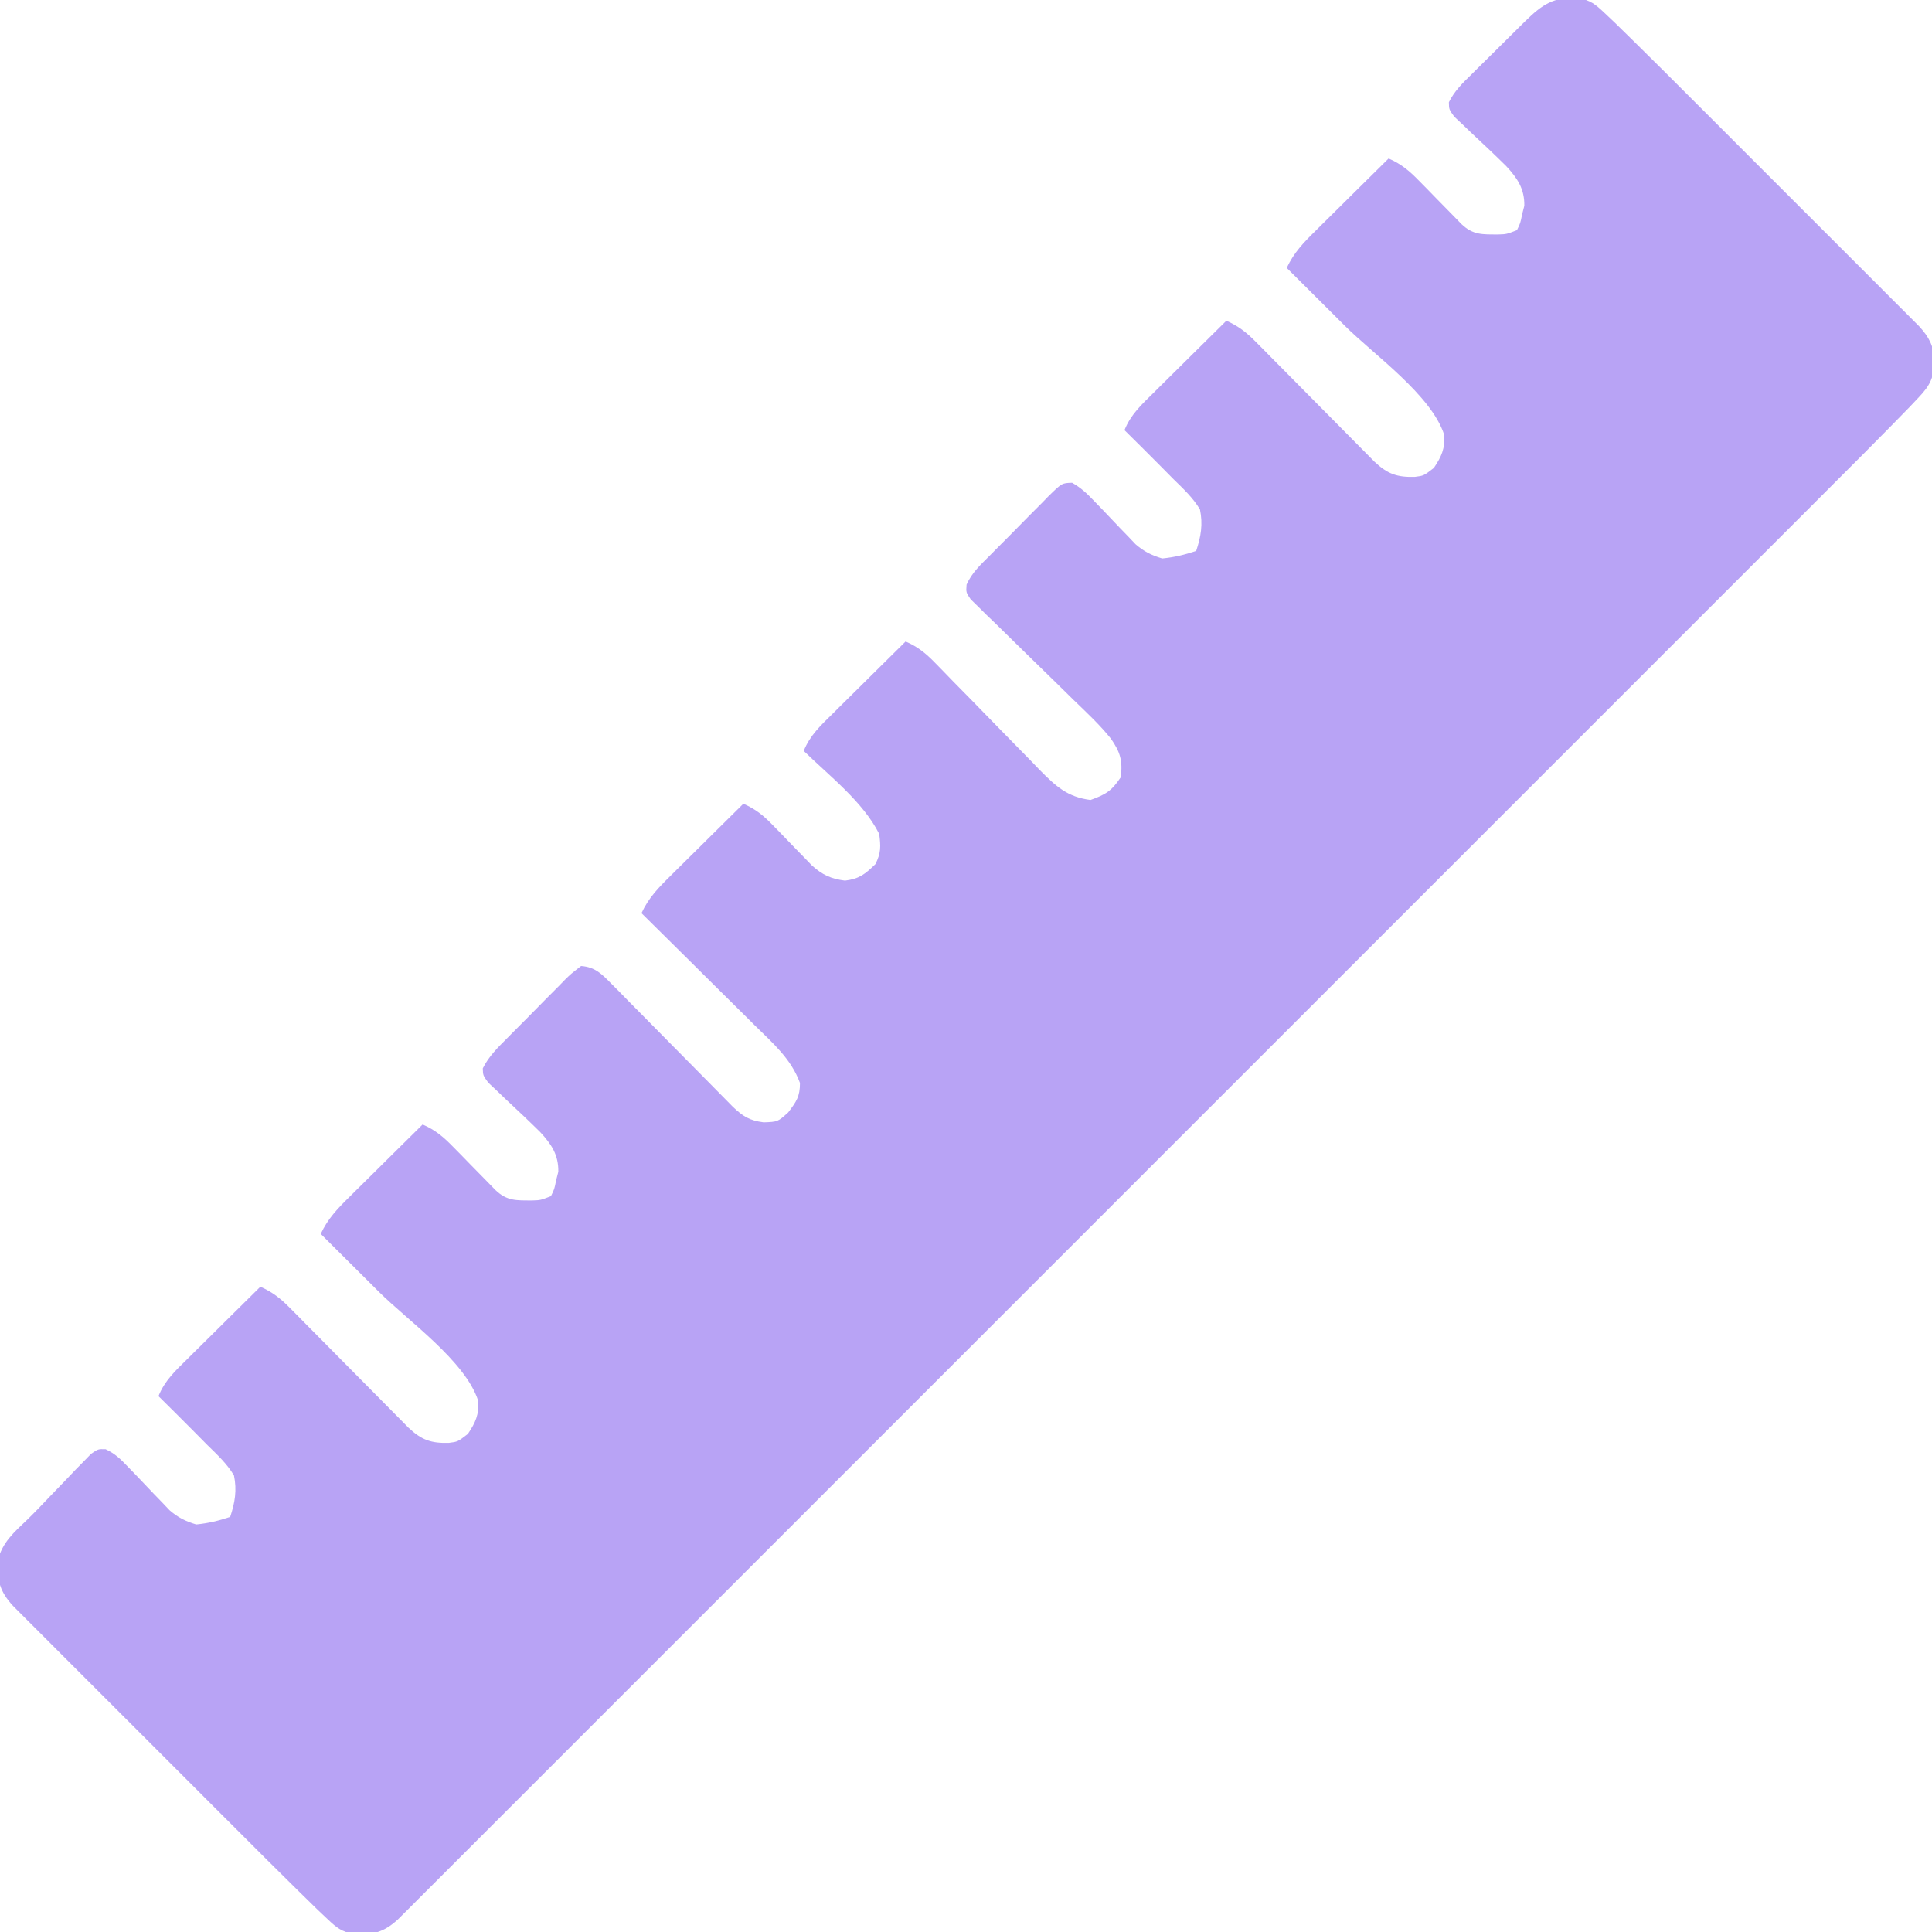
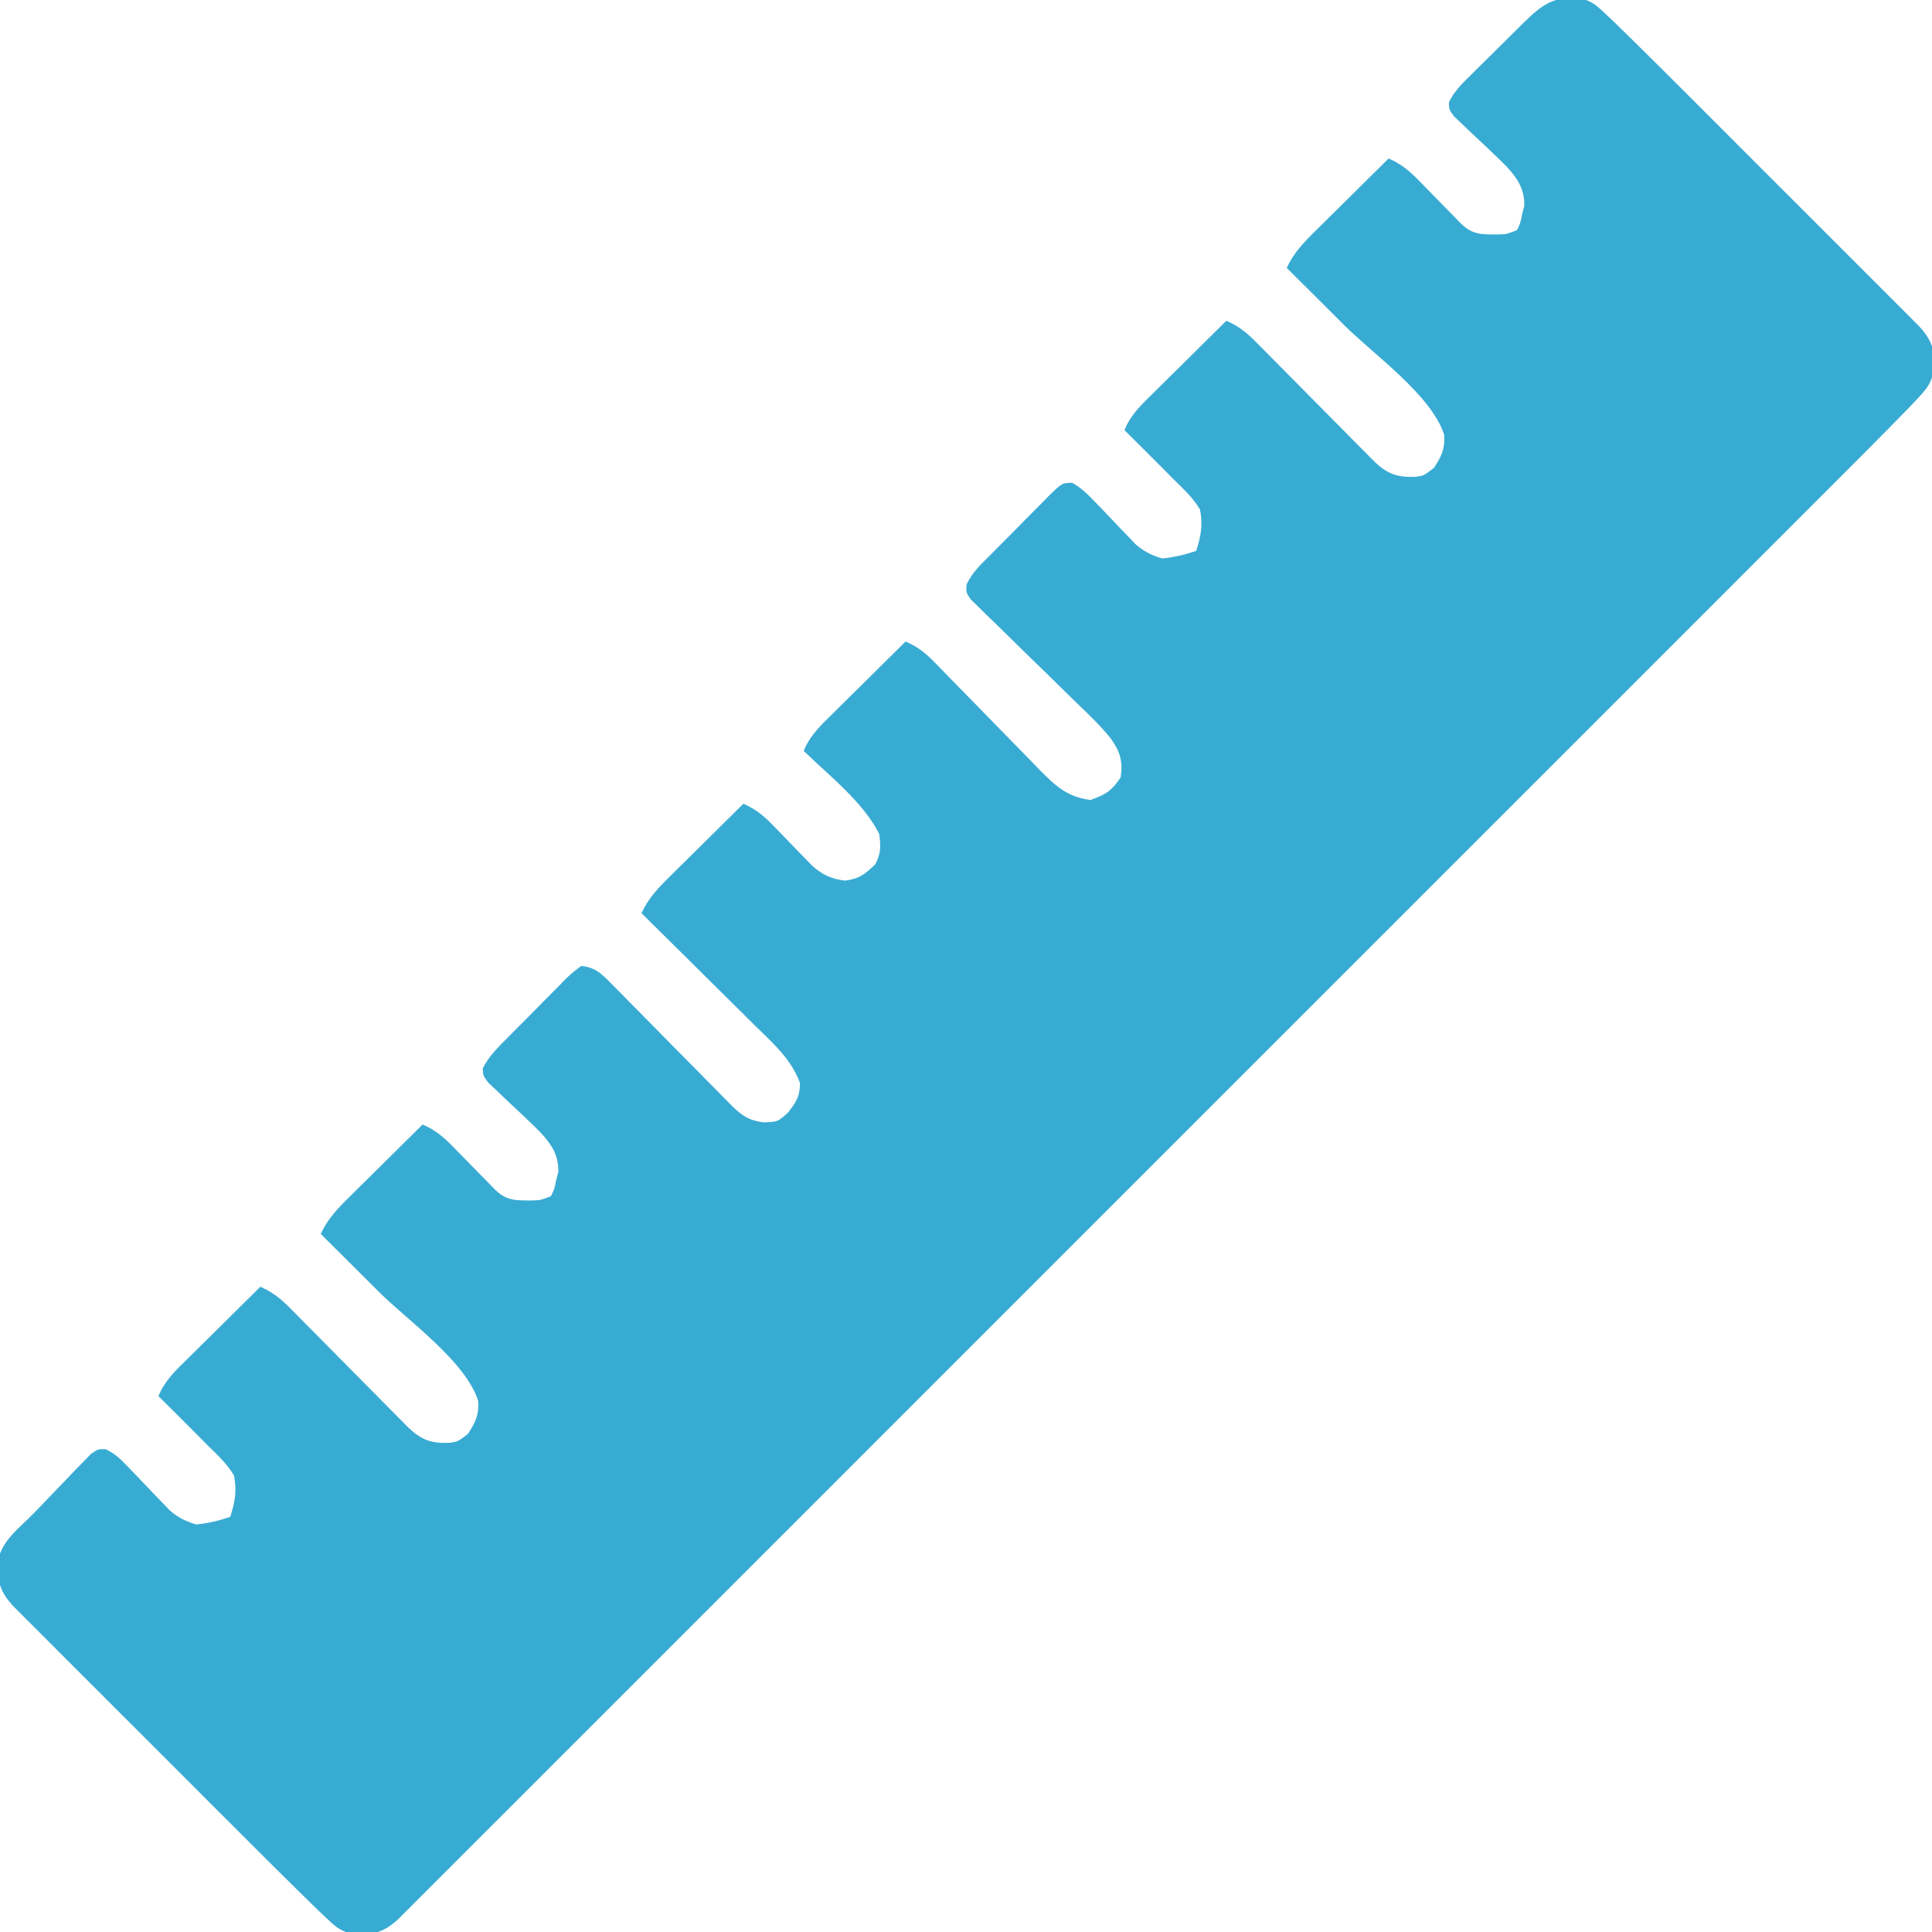
<svg xmlns="http://www.w3.org/2000/svg" version="1.1" width="512" height="512">
-   <path d="M0 0 C3.362 0.675 4.558 1.637 7.032 3.983 C7.903 4.805 8.774 5.627 9.671 6.475 C10.726 7.504 11.779 8.535 12.829 9.568 C13.451 10.177 14.072 10.785 14.713 11.412 C20.183 16.78 25.601 22.2 31.017 27.623 C32.769 29.374 34.521 31.125 36.273 32.876 C39.926 36.527 43.577 40.18 47.226 43.835 C51.908 48.522 56.595 53.205 61.282 57.887 C64.892 61.493 68.5 65.102 72.107 68.712 C73.835 70.44 75.563 72.168 77.293 73.896 C79.701 76.301 82.105 78.709 84.509 81.118 C85.225 81.832 85.941 82.546 86.678 83.281 C87.331 83.937 87.984 84.593 88.657 85.269 C89.509 86.121 89.509 86.121 90.377 86.99 C93.1 89.949 94.231 92.18 94.517 96.131 C94.323 100.624 93.381 102.64 90.299 105.887 C89.475 106.76 88.651 107.632 87.802 108.531 C86.813 109.546 85.822 110.558 84.829 111.568 C84.278 112.132 83.728 112.696 83.16 113.277 C78.349 118.188 73.485 123.047 68.62 127.905 C66.968 129.558 65.317 131.211 63.665 132.864 C59.145 137.389 54.621 141.911 50.096 146.432 C45.713 150.813 41.333 155.196 36.952 159.579 C27.445 169.091 17.936 178.6 8.425 188.108 C0.106 196.424 -8.211 204.742 -16.528 213.06 C-17.08 213.612 -17.633 214.164 -18.201 214.733 C-20.443 216.974 -22.684 219.216 -24.925 221.457 C-45.932 242.468 -66.943 263.476 -87.955 284.482 C-106.628 303.151 -125.299 321.822 -143.968 340.495 C-164.946 361.48 -185.927 382.462 -206.91 403.443 C-209.145 405.677 -211.381 407.912 -213.616 410.147 C-214.166 410.697 -214.717 411.248 -215.284 411.815 C-223.602 420.132 -231.919 428.45 -240.235 436.769 C-249.684 446.221 -259.135 455.671 -268.588 465.118 C-273.413 469.941 -278.239 474.765 -283.061 479.592 C-287.47 484.004 -291.882 488.413 -296.295 492.821 C-297.897 494.422 -299.497 496.023 -301.097 497.625 C-303.261 499.792 -305.428 501.956 -307.595 504.119 C-308.225 504.751 -308.855 505.383 -309.503 506.034 C-310.368 506.895 -310.368 506.895 -311.25 507.773 C-311.745 508.268 -312.241 508.764 -312.751 509.274 C-316.517 512.707 -319.4 513.362 -324.341 513.136 C-327.703 512.461 -328.899 511.5 -331.374 509.154 C-332.245 508.331 -333.115 507.509 -334.013 506.662 C-335.067 505.633 -336.12 504.601 -337.171 503.568 C-337.792 502.96 -338.414 502.351 -339.054 501.725 C-344.524 496.356 -349.942 490.937 -355.358 485.513 C-357.11 483.762 -358.862 482.011 -360.615 480.26 C-364.267 476.609 -367.918 472.956 -371.568 469.302 C-376.249 464.614 -380.936 459.931 -385.624 455.249 C-389.233 451.643 -392.841 448.034 -396.448 444.425 C-398.176 442.696 -399.905 440.968 -401.634 439.241 C-404.042 436.836 -406.447 434.427 -408.85 432.018 C-409.566 431.304 -410.282 430.59 -411.019 429.855 C-411.672 429.199 -412.325 428.543 -412.998 427.867 C-413.566 427.299 -414.134 426.731 -414.719 426.146 C-418.279 422.277 -418.933 419.386 -418.772 414.287 C-417.687 409.383 -414.388 406.577 -410.842 403.198 C-408.816 401.222 -406.876 399.175 -404.928 397.123 C-403.406 395.541 -401.883 393.96 -400.358 392.381 C-399.246 391.211 -399.246 391.211 -398.112 390.017 C-397.403 389.298 -396.694 388.579 -395.964 387.838 C-395.33 387.184 -394.696 386.53 -394.042 385.856 C-392.171 384.568 -392.171 384.568 -390.179 384.63 C-387.644 385.814 -386.165 387.285 -384.237 389.314 C-383.506 390.069 -382.774 390.824 -382.02 391.601 C-380.499 393.2 -378.978 394.799 -377.458 396.398 C-376.725 397.154 -375.992 397.91 -375.237 398.689 C-374.576 399.385 -373.916 400.08 -373.235 400.796 C-370.948 402.759 -369.047 403.698 -366.171 404.568 C-362.946 404.246 -360.243 403.592 -357.171 402.568 C-355.903 398.765 -355.353 395.493 -356.171 391.568 C-358.038 388.454 -360.583 386.094 -363.171 383.568 C-364.292 382.438 -365.412 381.307 -366.53 380.174 C-369.722 376.95 -372.941 373.754 -376.171 370.568 C-374.549 366.467 -371.594 363.737 -368.507 360.709 C-367.955 360.16 -367.402 359.61 -366.834 359.044 C-365.076 357.298 -363.311 355.558 -361.546 353.818 C-360.35 352.632 -359.155 351.446 -357.96 350.26 C-355.035 347.357 -352.105 344.461 -349.171 341.568 C-345.959 342.981 -343.828 344.671 -341.368 347.16 C-340.637 347.894 -339.906 348.628 -339.153 349.385 C-338.374 350.177 -337.595 350.97 -336.792 351.787 C-335.579 353.007 -335.579 353.007 -334.342 354.253 C-331.759 356.853 -329.183 359.46 -326.608 362.068 C-324.029 364.675 -321.448 367.281 -318.864 369.884 C-317.256 371.504 -315.651 373.126 -314.049 374.752 C-313.322 375.486 -312.594 376.22 -311.844 376.976 C-310.886 377.947 -310.886 377.947 -309.909 378.936 C-306.451 382.182 -303.938 383.089 -299.178 382.939 C-296.863 382.648 -296.863 382.648 -294.171 380.568 C-292.152 377.54 -291.176 375.44 -291.458 371.758 C-294.877 361.246 -310.026 350.605 -317.733 342.943 C-319.234 341.447 -320.735 339.951 -322.235 338.455 C-325.878 334.823 -329.523 331.195 -333.171 327.568 C-331.313 323.537 -328.643 320.785 -325.507 317.709 C-324.955 317.16 -324.402 316.61 -323.834 316.044 C-322.076 314.298 -320.311 312.558 -318.546 310.818 C-317.35 309.632 -316.155 308.446 -314.96 307.26 C-312.035 304.357 -309.105 301.461 -306.171 298.568 C-302.825 300.019 -300.67 301.846 -298.132 304.447 C-297.387 305.203 -296.641 305.959 -295.874 306.738 C-295.105 307.528 -294.337 308.317 -293.546 309.131 C-292.014 310.697 -290.48 312.261 -288.944 313.822 C-288.268 314.516 -287.592 315.211 -286.895 315.926 C-283.788 318.886 -281.354 318.685 -277.143 318.701 C-274.957 318.637 -274.957 318.637 -272.171 317.568 C-271.247 315.679 -271.247 315.679 -270.796 313.381 C-270.602 312.624 -270.409 311.867 -270.21 311.088 C-270.14 306.611 -272.032 303.796 -275.031 300.563 C-278.09 297.543 -281.216 294.599 -284.362 291.67 C-285.119 290.943 -285.875 290.216 -286.655 289.467 C-287.353 288.814 -288.052 288.16 -288.771 287.488 C-290.171 285.568 -290.171 285.568 -290.229 283.693 C-288.638 280.5 -286.24 278.169 -283.745 275.674 C-283.201 275.122 -282.657 274.57 -282.096 274.002 C-280.946 272.841 -279.792 271.684 -278.634 270.53 C-276.861 268.758 -275.11 266.966 -273.36 265.172 C-272.24 264.046 -271.118 262.922 -269.995 261.799 C-269.472 261.259 -268.949 260.72 -268.41 260.164 C-266.904 258.686 -266.904 258.686 -264.171 256.568 C-260.526 256.841 -258.771 258.606 -256.276 261.138 C-255.525 261.892 -254.774 262.647 -254.001 263.424 C-253.2 264.244 -252.398 265.063 -251.573 265.908 C-250.742 266.745 -249.912 267.583 -249.056 268.445 C-246.399 271.125 -243.753 273.815 -241.108 276.506 C-238.458 279.191 -235.805 281.875 -233.15 284.555 C-231.497 286.225 -229.848 287.898 -228.202 289.574 C-227.454 290.331 -226.706 291.088 -225.936 291.869 C-224.952 292.87 -224.952 292.87 -223.947 293.892 C-221.228 296.458 -219.542 297.52 -215.796 298.006 C-212.057 297.864 -212.057 297.864 -209.296 295.381 C-207.106 292.483 -206.171 291.173 -206.171 287.568 C-208.498 281.211 -213.27 277.089 -217.995 272.451 C-218.856 271.594 -219.718 270.737 -220.605 269.854 C-223.349 267.126 -226.103 264.41 -228.858 261.693 C-230.724 259.842 -232.589 257.991 -234.454 256.138 C-239.018 251.607 -243.591 247.084 -248.171 242.568 C-246.313 238.537 -243.643 235.785 -240.507 232.709 C-239.955 232.16 -239.402 231.61 -238.834 231.044 C-237.076 229.298 -235.311 227.558 -233.546 225.818 C-232.35 224.632 -231.155 223.446 -229.96 222.26 C-227.035 219.357 -224.105 216.461 -221.171 213.568 C-217.947 214.98 -215.856 216.667 -213.421 219.193 C-212.384 220.253 -212.384 220.253 -211.327 221.334 C-209.889 222.823 -208.452 224.313 -207.014 225.803 C-205.978 226.862 -205.978 226.862 -204.921 227.943 C-204.297 228.59 -203.673 229.237 -203.03 229.904 C-200.207 232.431 -197.988 233.464 -194.233 233.943 C-190.434 233.478 -188.884 232.204 -186.171 229.568 C-184.683 226.594 -184.739 224.895 -185.171 221.568 C-189.479 213.031 -198.41 206.162 -205.171 199.568 C-203.549 195.467 -200.594 192.737 -197.507 189.709 C-196.955 189.16 -196.402 188.61 -195.834 188.044 C-194.076 186.298 -192.311 184.558 -190.546 182.818 C-189.35 181.632 -188.155 180.446 -186.96 179.26 C-184.035 176.357 -181.105 173.461 -178.171 170.568 C-174.916 171.991 -172.806 173.71 -170.339 176.252 C-169.601 177.006 -168.864 177.76 -168.103 178.537 C-167.315 179.352 -166.526 180.166 -165.714 181.006 C-164.027 182.722 -162.34 184.438 -160.653 186.154 C-158.001 188.861 -155.354 191.573 -152.714 194.292 C-150.163 196.916 -147.596 199.524 -145.026 202.131 C-144.244 202.945 -143.461 203.76 -142.655 204.599 C-138.37 208.923 -135.317 211.792 -129.171 212.568 C-125.12 211.116 -123.57 210.168 -121.171 206.568 C-120.594 202.245 -121.292 199.863 -123.768 196.32 C-126.755 192.59 -130.26 189.346 -133.69 186.029 C-135.368 184.381 -137.046 182.733 -138.723 181.084 C-141.363 178.5 -144.007 175.92 -146.658 173.348 C-149.221 170.857 -151.769 168.351 -154.315 165.842 C-155.117 165.072 -155.919 164.302 -156.745 163.509 C-157.837 162.427 -157.837 162.427 -158.951 161.324 C-159.599 160.693 -160.246 160.063 -160.913 159.413 C-162.171 157.568 -162.171 157.568 -162.018 155.506 C-160.628 152.328 -158.164 150.093 -155.745 147.674 C-154.929 146.846 -154.929 146.846 -154.096 146.002 C-152.946 144.841 -151.792 143.684 -150.634 142.53 C-148.861 140.758 -147.11 138.966 -145.36 137.172 C-144.24 136.046 -143.118 134.922 -141.995 133.799 C-141.472 133.259 -140.949 132.72 -140.41 132.164 C-136.763 128.585 -136.763 128.585 -134.052 128.507 C-131.7 129.833 -130.099 131.354 -128.237 133.314 C-127.506 134.069 -126.774 134.824 -126.02 135.601 C-124.499 137.2 -122.978 138.799 -121.458 140.398 C-120.725 141.154 -119.992 141.91 -119.237 142.689 C-118.576 143.385 -117.916 144.08 -117.235 144.796 C-114.948 146.759 -113.047 147.698 -110.171 148.568 C-106.946 148.246 -104.243 147.592 -101.171 146.568 C-99.903 142.765 -99.353 139.493 -100.171 135.568 C-102.038 132.454 -104.583 130.094 -107.171 127.568 C-108.292 126.438 -109.412 125.307 -110.53 124.174 C-113.722 120.95 -116.941 117.754 -120.171 114.568 C-118.549 110.467 -115.594 107.737 -112.507 104.709 C-111.955 104.16 -111.402 103.61 -110.834 103.044 C-109.076 101.298 -107.311 99.558 -105.546 97.818 C-104.35 96.632 -103.155 95.446 -101.96 94.26 C-99.035 91.357 -96.105 88.461 -93.171 85.568 C-89.959 86.981 -87.828 88.671 -85.368 91.16 C-84.637 91.894 -83.906 92.628 -83.153 93.385 C-82.374 94.177 -81.595 94.97 -80.792 95.787 C-79.983 96.601 -79.175 97.414 -78.342 98.253 C-75.759 100.853 -73.183 103.46 -70.608 106.068 C-68.029 108.675 -65.448 111.281 -62.864 113.884 C-61.256 115.504 -59.651 117.126 -58.049 118.752 C-57.322 119.486 -56.594 120.22 -55.844 120.976 C-55.206 121.623 -54.567 122.27 -53.909 122.936 C-50.451 126.182 -47.938 127.089 -43.178 126.939 C-40.863 126.648 -40.863 126.648 -38.171 124.568 C-36.152 121.54 -35.176 119.44 -35.458 115.758 C-38.877 105.246 -54.026 94.605 -61.733 86.943 C-63.234 85.447 -64.735 83.951 -66.235 82.455 C-69.878 78.823 -73.523 75.195 -77.171 71.568 C-75.313 67.537 -72.643 64.785 -69.507 61.709 C-68.955 61.16 -68.402 60.61 -67.834 60.044 C-66.076 58.298 -64.311 56.558 -62.546 54.818 C-61.35 53.632 -60.155 52.446 -58.96 51.26 C-56.035 48.357 -53.105 45.461 -50.171 42.568 C-46.825 44.019 -44.67 45.846 -42.132 48.447 C-41.387 49.203 -40.641 49.959 -39.874 50.738 C-39.105 51.528 -38.337 52.317 -37.546 53.131 C-36.014 54.697 -34.48 56.261 -32.944 57.822 C-32.268 58.516 -31.592 59.211 -30.895 59.926 C-27.788 62.886 -25.354 62.685 -21.143 62.701 C-18.957 62.637 -18.957 62.637 -16.171 61.568 C-15.247 59.679 -15.247 59.679 -14.796 57.381 C-14.602 56.624 -14.409 55.867 -14.21 55.088 C-14.14 50.611 -16.032 47.796 -19.031 44.563 C-22.09 41.543 -25.216 38.599 -28.362 35.67 C-29.119 34.943 -29.875 34.216 -30.655 33.467 C-31.353 32.814 -32.052 32.16 -32.771 31.488 C-34.171 29.568 -34.171 29.568 -34.204 27.659 C-32.721 24.658 -30.516 22.525 -28.147 20.217 C-27.645 19.716 -27.143 19.216 -26.626 18.701 C-25.565 17.647 -24.501 16.597 -23.433 15.55 C-21.802 13.949 -20.181 12.338 -18.561 10.724 C-17.528 9.7 -16.494 8.677 -15.46 7.654 C-14.975 7.174 -14.491 6.694 -13.992 6.199 C-9.435 1.738 -6.414 -0.293 0 0 Z " fill="hsl(255, 80%, 80%)" transform="translate(418.1707,-0.5681458)" />
+   <path d="M0 0 C3.362 0.675 4.558 1.637 7.032 3.983 C7.903 4.805 8.774 5.627 9.671 6.475 C10.726 7.504 11.779 8.535 12.829 9.568 C13.451 10.177 14.072 10.785 14.713 11.412 C20.183 16.78 25.601 22.2 31.017 27.623 C32.769 29.374 34.521 31.125 36.273 32.876 C39.926 36.527 43.577 40.18 47.226 43.835 C51.908 48.522 56.595 53.205 61.282 57.887 C64.892 61.493 68.5 65.102 72.107 68.712 C73.835 70.44 75.563 72.168 77.293 73.896 C79.701 76.301 82.105 78.709 84.509 81.118 C85.225 81.832 85.941 82.546 86.678 83.281 C87.331 83.937 87.984 84.593 88.657 85.269 C89.509 86.121 89.509 86.121 90.377 86.99 C93.1 89.949 94.231 92.18 94.517 96.131 C94.323 100.624 93.381 102.64 90.299 105.887 C89.475 106.76 88.651 107.632 87.802 108.531 C86.813 109.546 85.822 110.558 84.829 111.568 C84.278 112.132 83.728 112.696 83.16 113.277 C78.349 118.188 73.485 123.047 68.62 127.905 C66.968 129.558 65.317 131.211 63.665 132.864 C59.145 137.389 54.621 141.911 50.096 146.432 C45.713 150.813 41.333 155.196 36.952 159.579 C27.445 169.091 17.936 178.6 8.425 188.108 C0.106 196.424 -8.211 204.742 -16.528 213.06 C-17.08 213.612 -17.633 214.164 -18.201 214.733 C-20.443 216.974 -22.684 219.216 -24.925 221.457 C-45.932 242.468 -66.943 263.476 -87.955 284.482 C-106.628 303.151 -125.299 321.822 -143.968 340.495 C-164.946 361.48 -185.927 382.462 -206.91 403.443 C-209.145 405.677 -211.381 407.912 -213.616 410.147 C-214.166 410.697 -214.717 411.248 -215.284 411.815 C-223.602 420.132 -231.919 428.45 -240.235 436.769 C-249.684 446.221 -259.135 455.671 -268.588 465.118 C-273.413 469.941 -278.239 474.765 -283.061 479.592 C-287.47 484.004 -291.882 488.413 -296.295 492.821 C-297.897 494.422 -299.497 496.023 -301.097 497.625 C-303.261 499.792 -305.428 501.956 -307.595 504.119 C-308.225 504.751 -308.855 505.383 -309.503 506.034 C-310.368 506.895 -310.368 506.895 -311.25 507.773 C-311.745 508.268 -312.241 508.764 -312.751 509.274 C-316.517 512.707 -319.4 513.362 -324.341 513.136 C-327.703 512.461 -328.899 511.5 -331.374 509.154 C-332.245 508.331 -333.115 507.509 -334.013 506.662 C-335.067 505.633 -336.12 504.601 -337.171 503.568 C-337.792 502.96 -338.414 502.351 -339.054 501.725 C-344.524 496.356 -349.942 490.937 -355.358 485.513 C-357.11 483.762 -358.862 482.011 -360.615 480.26 C-364.267 476.609 -367.918 472.956 -371.568 469.302 C-376.249 464.614 -380.936 459.931 -385.624 455.249 C-389.233 451.643 -392.841 448.034 -396.448 444.425 C-398.176 442.696 -399.905 440.968 -401.634 439.241 C-404.042 436.836 -406.447 434.427 -408.85 432.018 C-409.566 431.304 -410.282 430.59 -411.019 429.855 C-411.672 429.199 -412.325 428.543 -412.998 427.867 C-413.566 427.299 -414.134 426.731 -414.719 426.146 C-418.279 422.277 -418.933 419.386 -418.772 414.287 C-417.687 409.383 -414.388 406.577 -410.842 403.198 C-408.816 401.222 -406.876 399.175 -404.928 397.123 C-403.406 395.541 -401.883 393.96 -400.358 392.381 C-399.246 391.211 -399.246 391.211 -398.112 390.017 C-397.403 389.298 -396.694 388.579 -395.964 387.838 C-395.33 387.184 -394.696 386.53 -394.042 385.856 C-392.171 384.568 -392.171 384.568 -390.179 384.63 C-387.644 385.814 -386.165 387.285 -384.237 389.314 C-383.506 390.069 -382.774 390.824 -382.02 391.601 C-380.499 393.2 -378.978 394.799 -377.458 396.398 C-376.725 397.154 -375.992 397.91 -375.237 398.689 C-374.576 399.385 -373.916 400.08 -373.235 400.796 C-370.948 402.759 -369.047 403.698 -366.171 404.568 C-362.946 404.246 -360.243 403.592 -357.171 402.568 C-355.903 398.765 -355.353 395.493 -356.171 391.568 C-358.038 388.454 -360.583 386.094 -363.171 383.568 C-364.292 382.438 -365.412 381.307 -366.53 380.174 C-369.722 376.95 -372.941 373.754 -376.171 370.568 C-374.549 366.467 -371.594 363.737 -368.507 360.709 C-367.955 360.16 -367.402 359.61 -366.834 359.044 C-365.076 357.298 -363.311 355.558 -361.546 353.818 C-360.35 352.632 -359.155 351.446 -357.96 350.26 C-355.035 347.357 -352.105 344.461 -349.171 341.568 C-345.959 342.981 -343.828 344.671 -341.368 347.16 C-340.637 347.894 -339.906 348.628 -339.153 349.385 C-338.374 350.177 -337.595 350.97 -336.792 351.787 C-335.579 353.007 -335.579 353.007 -334.342 354.253 C-331.759 356.853 -329.183 359.46 -326.608 362.068 C-324.029 364.675 -321.448 367.281 -318.864 369.884 C-317.256 371.504 -315.651 373.126 -314.049 374.752 C-313.322 375.486 -312.594 376.22 -311.844 376.976 C-310.886 377.947 -310.886 377.947 -309.909 378.936 C-306.451 382.182 -303.938 383.089 -299.178 382.939 C-296.863 382.648 -296.863 382.648 -294.171 380.568 C-292.152 377.54 -291.176 375.44 -291.458 371.758 C-294.877 361.246 -310.026 350.605 -317.733 342.943 C-319.234 341.447 -320.735 339.951 -322.235 338.455 C-325.878 334.823 -329.523 331.195 -333.171 327.568 C-331.313 323.537 -328.643 320.785 -325.507 317.709 C-324.955 317.16 -324.402 316.61 -323.834 316.044 C-322.076 314.298 -320.311 312.558 -318.546 310.818 C-317.35 309.632 -316.155 308.446 -314.96 307.26 C-312.035 304.357 -309.105 301.461 -306.171 298.568 C-302.825 300.019 -300.67 301.846 -298.132 304.447 C-297.387 305.203 -296.641 305.959 -295.874 306.738 C-295.105 307.528 -294.337 308.317 -293.546 309.131 C-292.014 310.697 -290.48 312.261 -288.944 313.822 C-288.268 314.516 -287.592 315.211 -286.895 315.926 C-283.788 318.886 -281.354 318.685 -277.143 318.701 C-274.957 318.637 -274.957 318.637 -272.171 317.568 C-271.247 315.679 -271.247 315.679 -270.796 313.381 C-270.602 312.624 -270.409 311.867 -270.21 311.088 C-270.14 306.611 -272.032 303.796 -275.031 300.563 C-278.09 297.543 -281.216 294.599 -284.362 291.67 C-285.119 290.943 -285.875 290.216 -286.655 289.467 C-287.353 288.814 -288.052 288.16 -288.771 287.488 C-290.171 285.568 -290.171 285.568 -290.229 283.693 C-288.638 280.5 -286.24 278.169 -283.745 275.674 C-283.201 275.122 -282.657 274.57 -282.096 274.002 C-280.946 272.841 -279.792 271.684 -278.634 270.53 C-276.861 268.758 -275.11 266.966 -273.36 265.172 C-272.24 264.046 -271.118 262.922 -269.995 261.799 C-269.472 261.259 -268.949 260.72 -268.41 260.164 C-266.904 258.686 -266.904 258.686 -264.171 256.568 C-260.526 256.841 -258.771 258.606 -256.276 261.138 C-255.525 261.892 -254.774 262.647 -254.001 263.424 C-253.2 264.244 -252.398 265.063 -251.573 265.908 C-250.742 266.745 -249.912 267.583 -249.056 268.445 C-246.399 271.125 -243.753 273.815 -241.108 276.506 C-238.458 279.191 -235.805 281.875 -233.15 284.555 C-231.497 286.225 -229.848 287.898 -228.202 289.574 C-227.454 290.331 -226.706 291.088 -225.936 291.869 C-224.952 292.87 -224.952 292.87 -223.947 293.892 C-221.228 296.458 -219.542 297.52 -215.796 298.006 C-212.057 297.864 -212.057 297.864 -209.296 295.381 C-207.106 292.483 -206.171 291.173 -206.171 287.568 C-208.498 281.211 -213.27 277.089 -217.995 272.451 C-218.856 271.594 -219.718 270.737 -220.605 269.854 C-223.349 267.126 -226.103 264.41 -228.858 261.693 C-230.724 259.842 -232.589 257.991 -234.454 256.138 C-239.018 251.607 -243.591 247.084 -248.171 242.568 C-246.313 238.537 -243.643 235.785 -240.507 232.709 C-239.955 232.16 -239.402 231.61 -238.834 231.044 C-237.076 229.298 -235.311 227.558 -233.546 225.818 C-232.35 224.632 -231.155 223.446 -229.96 222.26 C-227.035 219.357 -224.105 216.461 -221.171 213.568 C-217.947 214.98 -215.856 216.667 -213.421 219.193 C-212.384 220.253 -212.384 220.253 -211.327 221.334 C-209.889 222.823 -208.452 224.313 -207.014 225.803 C-205.978 226.862 -205.978 226.862 -204.921 227.943 C-204.297 228.59 -203.673 229.237 -203.03 229.904 C-200.207 232.431 -197.988 233.464 -194.233 233.943 C-190.434 233.478 -188.884 232.204 -186.171 229.568 C-184.683 226.594 -184.739 224.895 -185.171 221.568 C-189.479 213.031 -198.41 206.162 -205.171 199.568 C-203.549 195.467 -200.594 192.737 -197.507 189.709 C-196.955 189.16 -196.402 188.61 -195.834 188.044 C-194.076 186.298 -192.311 184.558 -190.546 182.818 C-189.35 181.632 -188.155 180.446 -186.96 179.26 C-184.035 176.357 -181.105 173.461 -178.171 170.568 C-174.916 171.991 -172.806 173.71 -170.339 176.252 C-169.601 177.006 -168.864 177.76 -168.103 178.537 C-167.315 179.352 -166.526 180.166 -165.714 181.006 C-164.027 182.722 -162.34 184.438 -160.653 186.154 C-158.001 188.861 -155.354 191.573 -152.714 194.292 C-150.163 196.916 -147.596 199.524 -145.026 202.131 C-144.244 202.945 -143.461 203.76 -142.655 204.599 C-138.37 208.923 -135.317 211.792 -129.171 212.568 C-125.12 211.116 -123.57 210.168 -121.171 206.568 C-120.594 202.245 -121.292 199.863 -123.768 196.32 C-126.755 192.59 -130.26 189.346 -133.69 186.029 C-135.368 184.381 -137.046 182.733 -138.723 181.084 C-141.363 178.5 -144.007 175.92 -146.658 173.348 C-149.221 170.857 -151.769 168.351 -154.315 165.842 C-155.117 165.072 -155.919 164.302 -156.745 163.509 C-157.837 162.427 -157.837 162.427 -158.951 161.324 C-159.599 160.693 -160.246 160.063 -160.913 159.413 C-162.171 157.568 -162.171 157.568 -162.018 155.506 C-160.628 152.328 -158.164 150.093 -155.745 147.674 C-154.929 146.846 -154.929 146.846 -154.096 146.002 C-152.946 144.841 -151.792 143.684 -150.634 142.53 C-148.861 140.758 -147.11 138.966 -145.36 137.172 C-144.24 136.046 -143.118 134.922 -141.995 133.799 C-141.472 133.259 -140.949 132.72 -140.41 132.164 C-136.763 128.585 -136.763 128.585 -134.052 128.507 C-131.7 129.833 -130.099 131.354 -128.237 133.314 C-127.506 134.069 -126.774 134.824 -126.02 135.601 C-124.499 137.2 -122.978 138.799 -121.458 140.398 C-120.725 141.154 -119.992 141.91 -119.237 142.689 C-118.576 143.385 -117.916 144.08 -117.235 144.796 C-114.948 146.759 -113.047 147.698 -110.171 148.568 C-106.946 148.246 -104.243 147.592 -101.171 146.568 C-99.903 142.765 -99.353 139.493 -100.171 135.568 C-102.038 132.454 -104.583 130.094 -107.171 127.568 C-108.292 126.438 -109.412 125.307 -110.53 124.174 C-113.722 120.95 -116.941 117.754 -120.171 114.568 C-118.549 110.467 -115.594 107.737 -112.507 104.709 C-111.955 104.16 -111.402 103.61 -110.834 103.044 C-109.076 101.298 -107.311 99.558 -105.546 97.818 C-104.35 96.632 -103.155 95.446 -101.96 94.26 C-99.035 91.357 -96.105 88.461 -93.171 85.568 C-89.959 86.981 -87.828 88.671 -85.368 91.16 C-84.637 91.894 -83.906 92.628 -83.153 93.385 C-82.374 94.177 -81.595 94.97 -80.792 95.787 C-79.983 96.601 -79.175 97.414 -78.342 98.253 C-75.759 100.853 -73.183 103.46 -70.608 106.068 C-68.029 108.675 -65.448 111.281 -62.864 113.884 C-61.256 115.504 -59.651 117.126 -58.049 118.752 C-57.322 119.486 -56.594 120.22 -55.844 120.976 C-55.206 121.623 -54.567 122.27 -53.909 122.936 C-50.451 126.182 -47.938 127.089 -43.178 126.939 C-40.863 126.648 -40.863 126.648 -38.171 124.568 C-36.152 121.54 -35.176 119.44 -35.458 115.758 C-38.877 105.246 -54.026 94.605 -61.733 86.943 C-63.234 85.447 -64.735 83.951 -66.235 82.455 C-69.878 78.823 -73.523 75.195 -77.171 71.568 C-75.313 67.537 -72.643 64.785 -69.507 61.709 C-68.955 61.16 -68.402 60.61 -67.834 60.044 C-66.076 58.298 -64.311 56.558 -62.546 54.818 C-61.35 53.632 -60.155 52.446 -58.96 51.26 C-56.035 48.357 -53.105 45.461 -50.171 42.568 C-46.825 44.019 -44.67 45.846 -42.132 48.447 C-41.387 49.203 -40.641 49.959 -39.874 50.738 C-39.105 51.528 -38.337 52.317 -37.546 53.131 C-36.014 54.697 -34.48 56.261 -32.944 57.822 C-32.268 58.516 -31.592 59.211 -30.895 59.926 C-27.788 62.886 -25.354 62.685 -21.143 62.701 C-18.957 62.637 -18.957 62.637 -16.171 61.568 C-15.247 59.679 -15.247 59.679 -14.796 57.381 C-14.602 56.624 -14.409 55.867 -14.21 55.088 C-14.14 50.611 -16.032 47.796 -19.031 44.563 C-22.09 41.543 -25.216 38.599 -28.362 35.67 C-29.119 34.943 -29.875 34.216 -30.655 33.467 C-31.353 32.814 -32.052 32.16 -32.771 31.488 C-34.171 29.568 -34.171 29.568 -34.204 27.659 C-32.721 24.658 -30.516 22.525 -28.147 20.217 C-27.645 19.716 -27.143 19.216 -26.626 18.701 C-25.565 17.647 -24.501 16.597 -23.433 15.55 C-21.802 13.949 -20.181 12.338 -18.561 10.724 C-17.528 9.7 -16.494 8.677 -15.46 7.654 C-14.975 7.174 -14.491 6.694 -13.992 6.199 C-9.435 1.738 -6.414 -0.293 0 0 Z " fill="#38abd3" transform="translate(418.1707,-0.5681458)" />
</svg>
